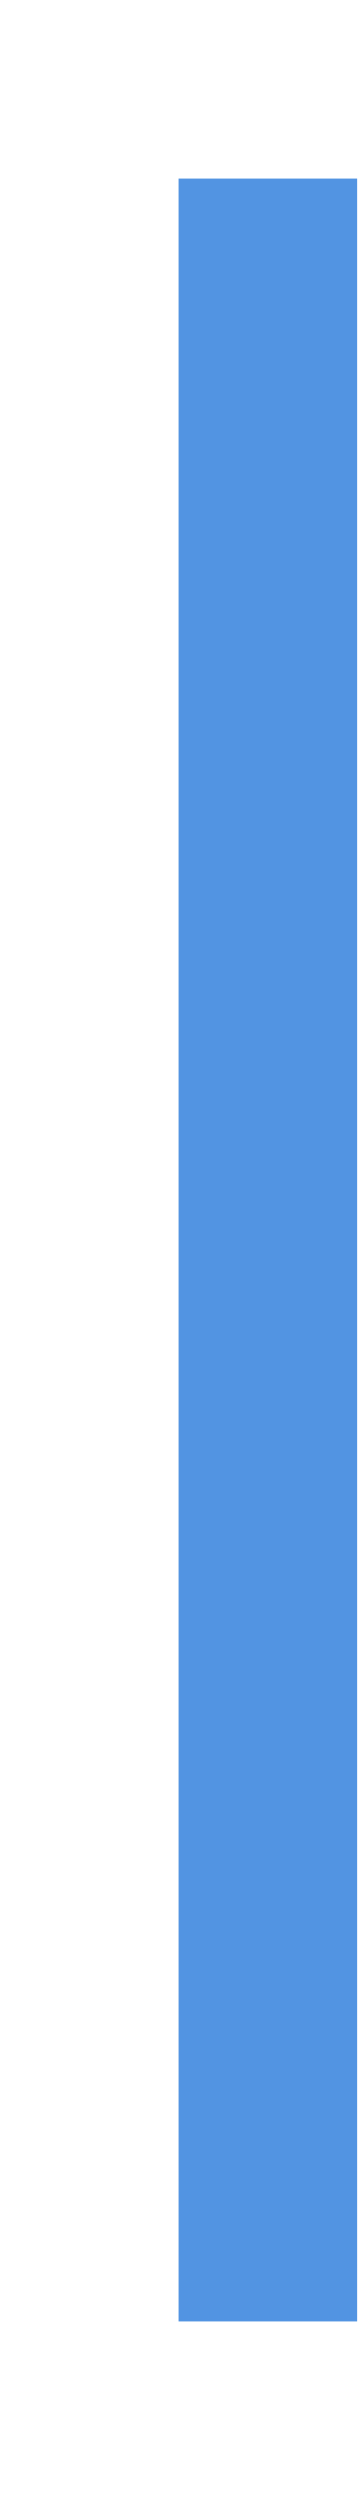
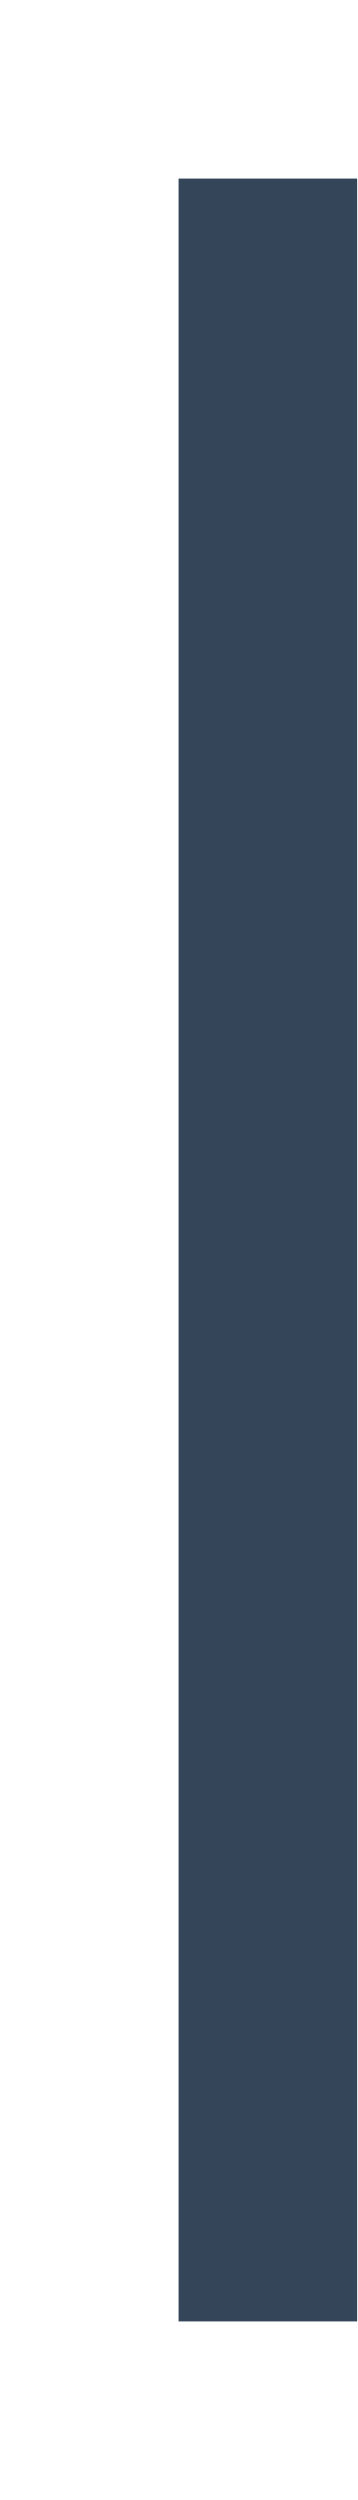
<svg xmlns="http://www.w3.org/2000/svg" xmlns:ns1="http://www.openswatchbook.org/uri/2009/osb" xmlns:xlink="http://www.w3.org/1999/xlink" width="4" height="28" id="svg11300" version="1.0" style="display:inline;enable-background:new">
  <defs id="defs3">
    <linearGradient id="selected_bg_color" ns1:paint="solid">
-       <stop style="stop-color:#5294e2;stop-opacity:1;" offset="0" id="stop4137" />
+       <stop style="stop-color:#34455A;stop-opacity:1;" offset="0" id="stop4137" />
    </linearGradient>
    <linearGradient xlink:href="#selected_bg_color" id="linearGradient4139" x1="14" y1="298" x2="14" y2="300" gradientUnits="userSpaceOnUse" gradientTransform="translate(272,-302)" />
  </defs>
  <g style="display:inline" id="layer1" transform="translate(0,-272)">
    <rect style="opacity:1;fill:url(#linearGradient4139);fill-opacity:1;stroke:none" id="rect4270-9" width="24" height="2" x="274" y="-4" transform="matrix(0,1,-1,0,0,0)" />
  </g>
</svg>
